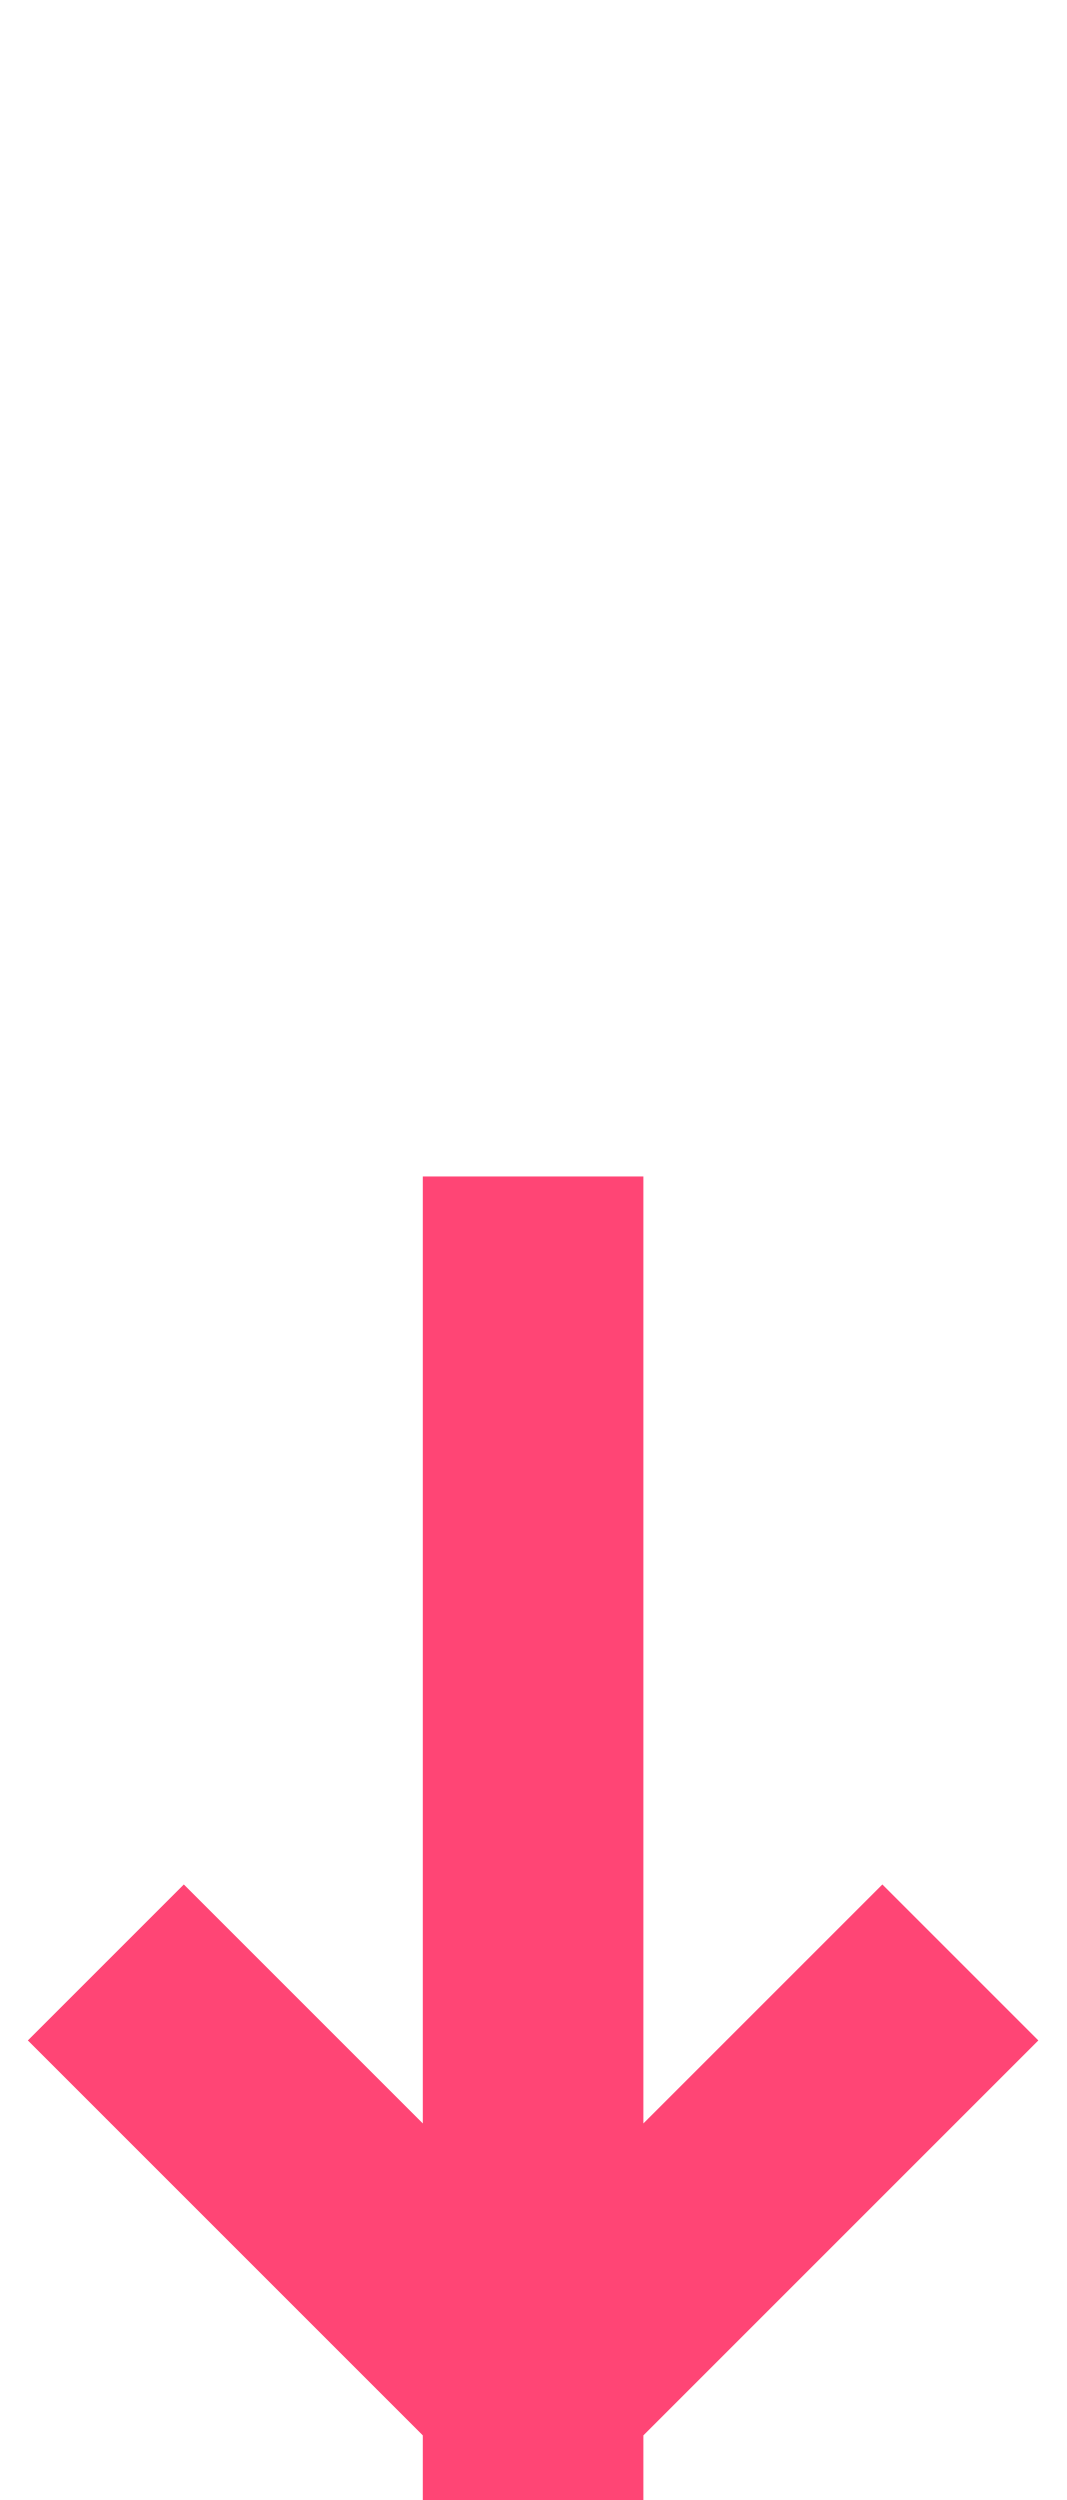
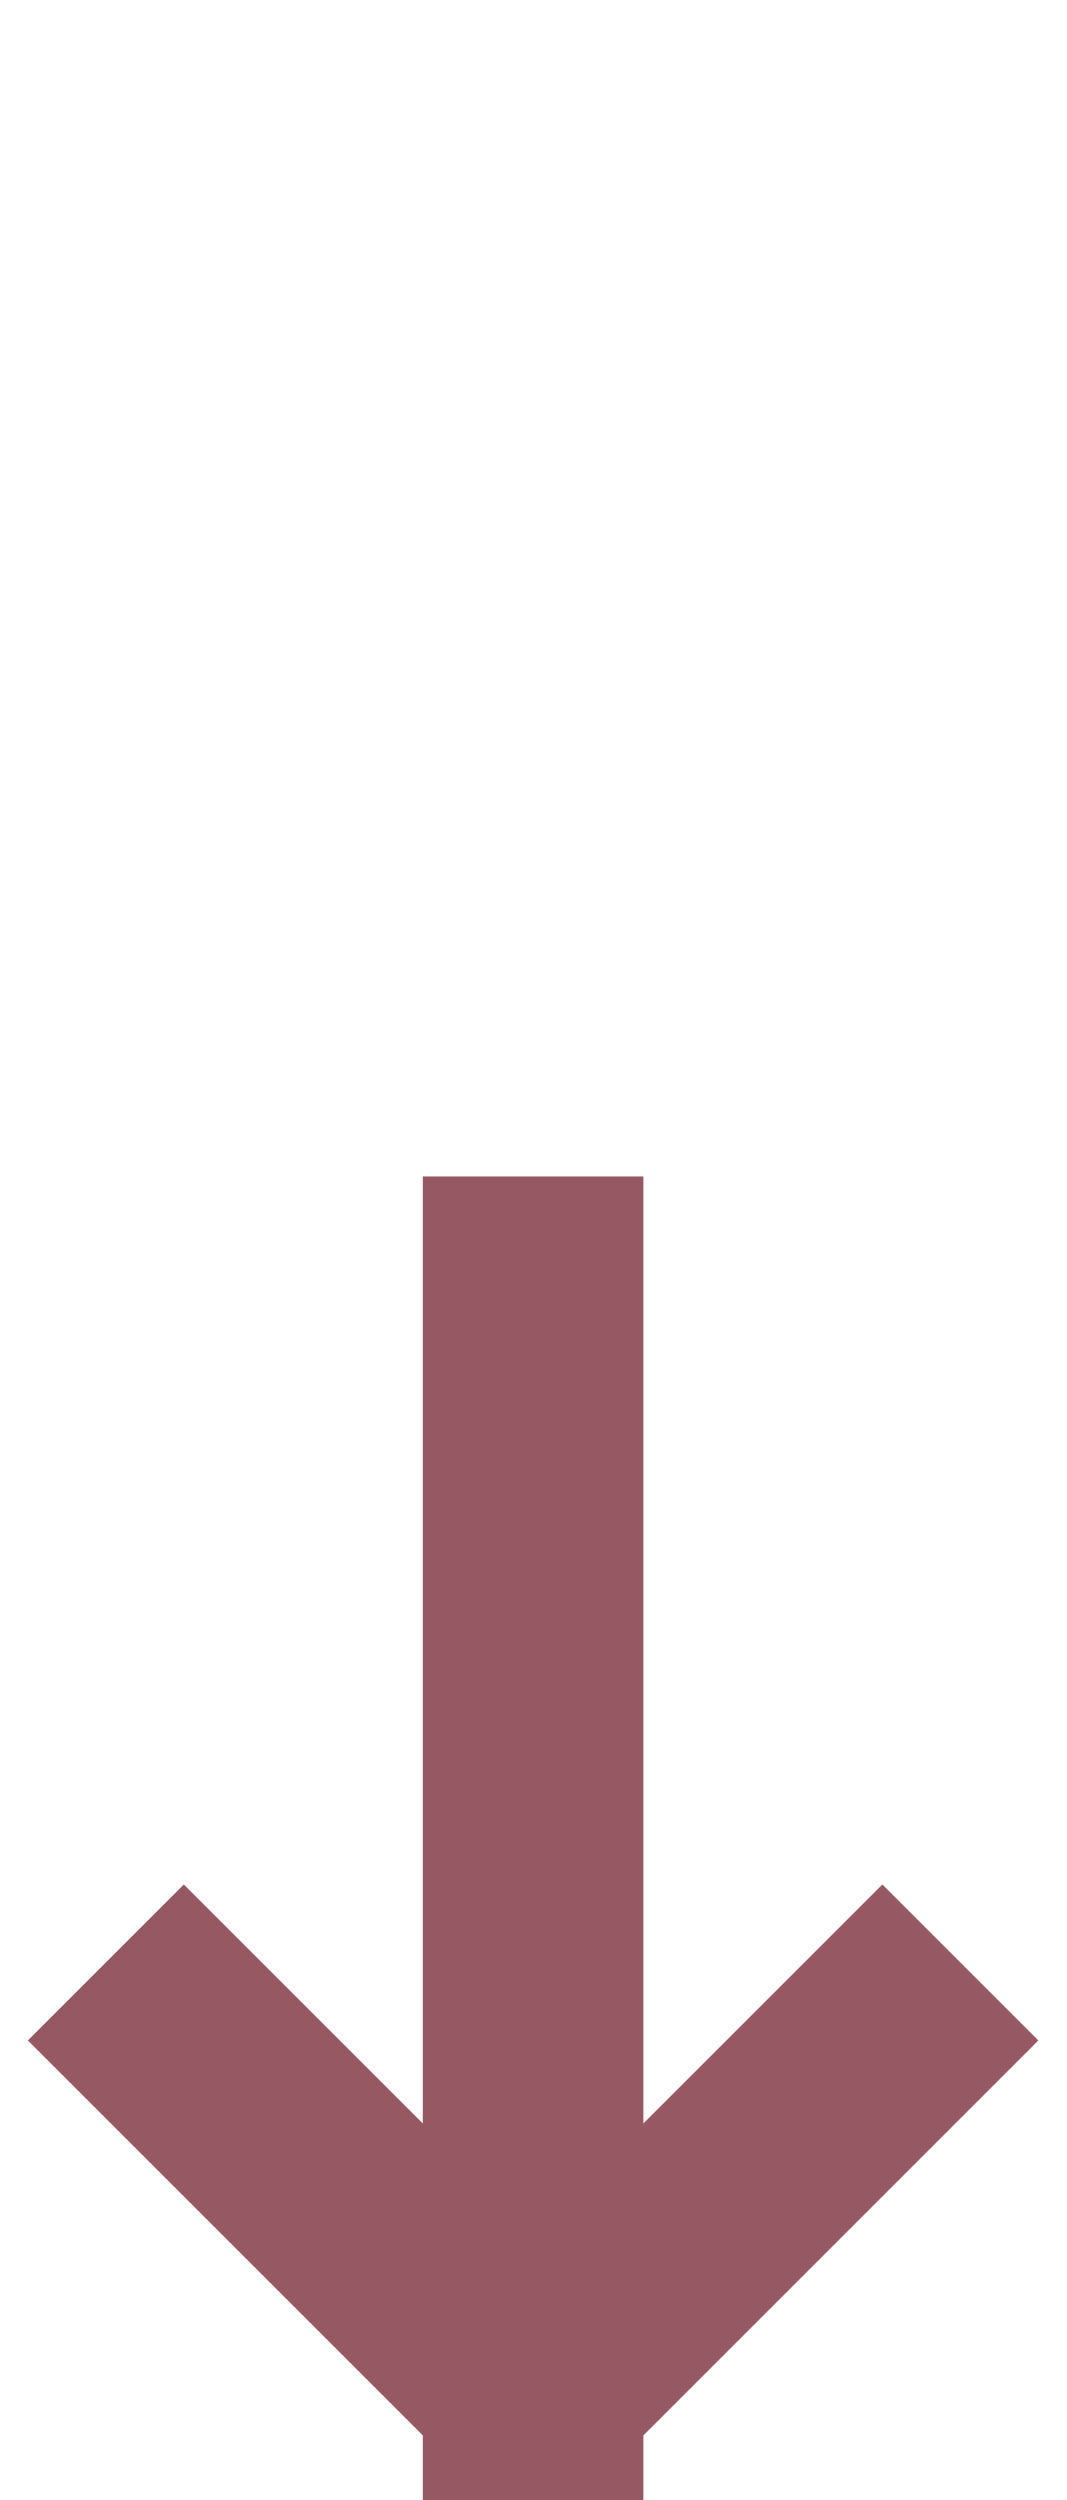
<svg xmlns="http://www.w3.org/2000/svg" width="29" height="68" viewBox="0 0 29 68" fill="none">
  <g id="Position=down">
-     <path id="Vector 1" d="M24 55.5L14.5 65M14.5 65L5 55.5M14.5 65L14.5 35" stroke="#FF4575" stroke-width="6" stroke-linecap="square" stroke-linejoin="round" />
+     <path id="Vector 1" d="M24 55.5L14.5 65M14.5 65L5 55.5M14.5 65L14.5 35" stroke="#965862" stroke-width="6" stroke-linecap="square" stroke-linejoin="round" />
  </g>
</svg>
